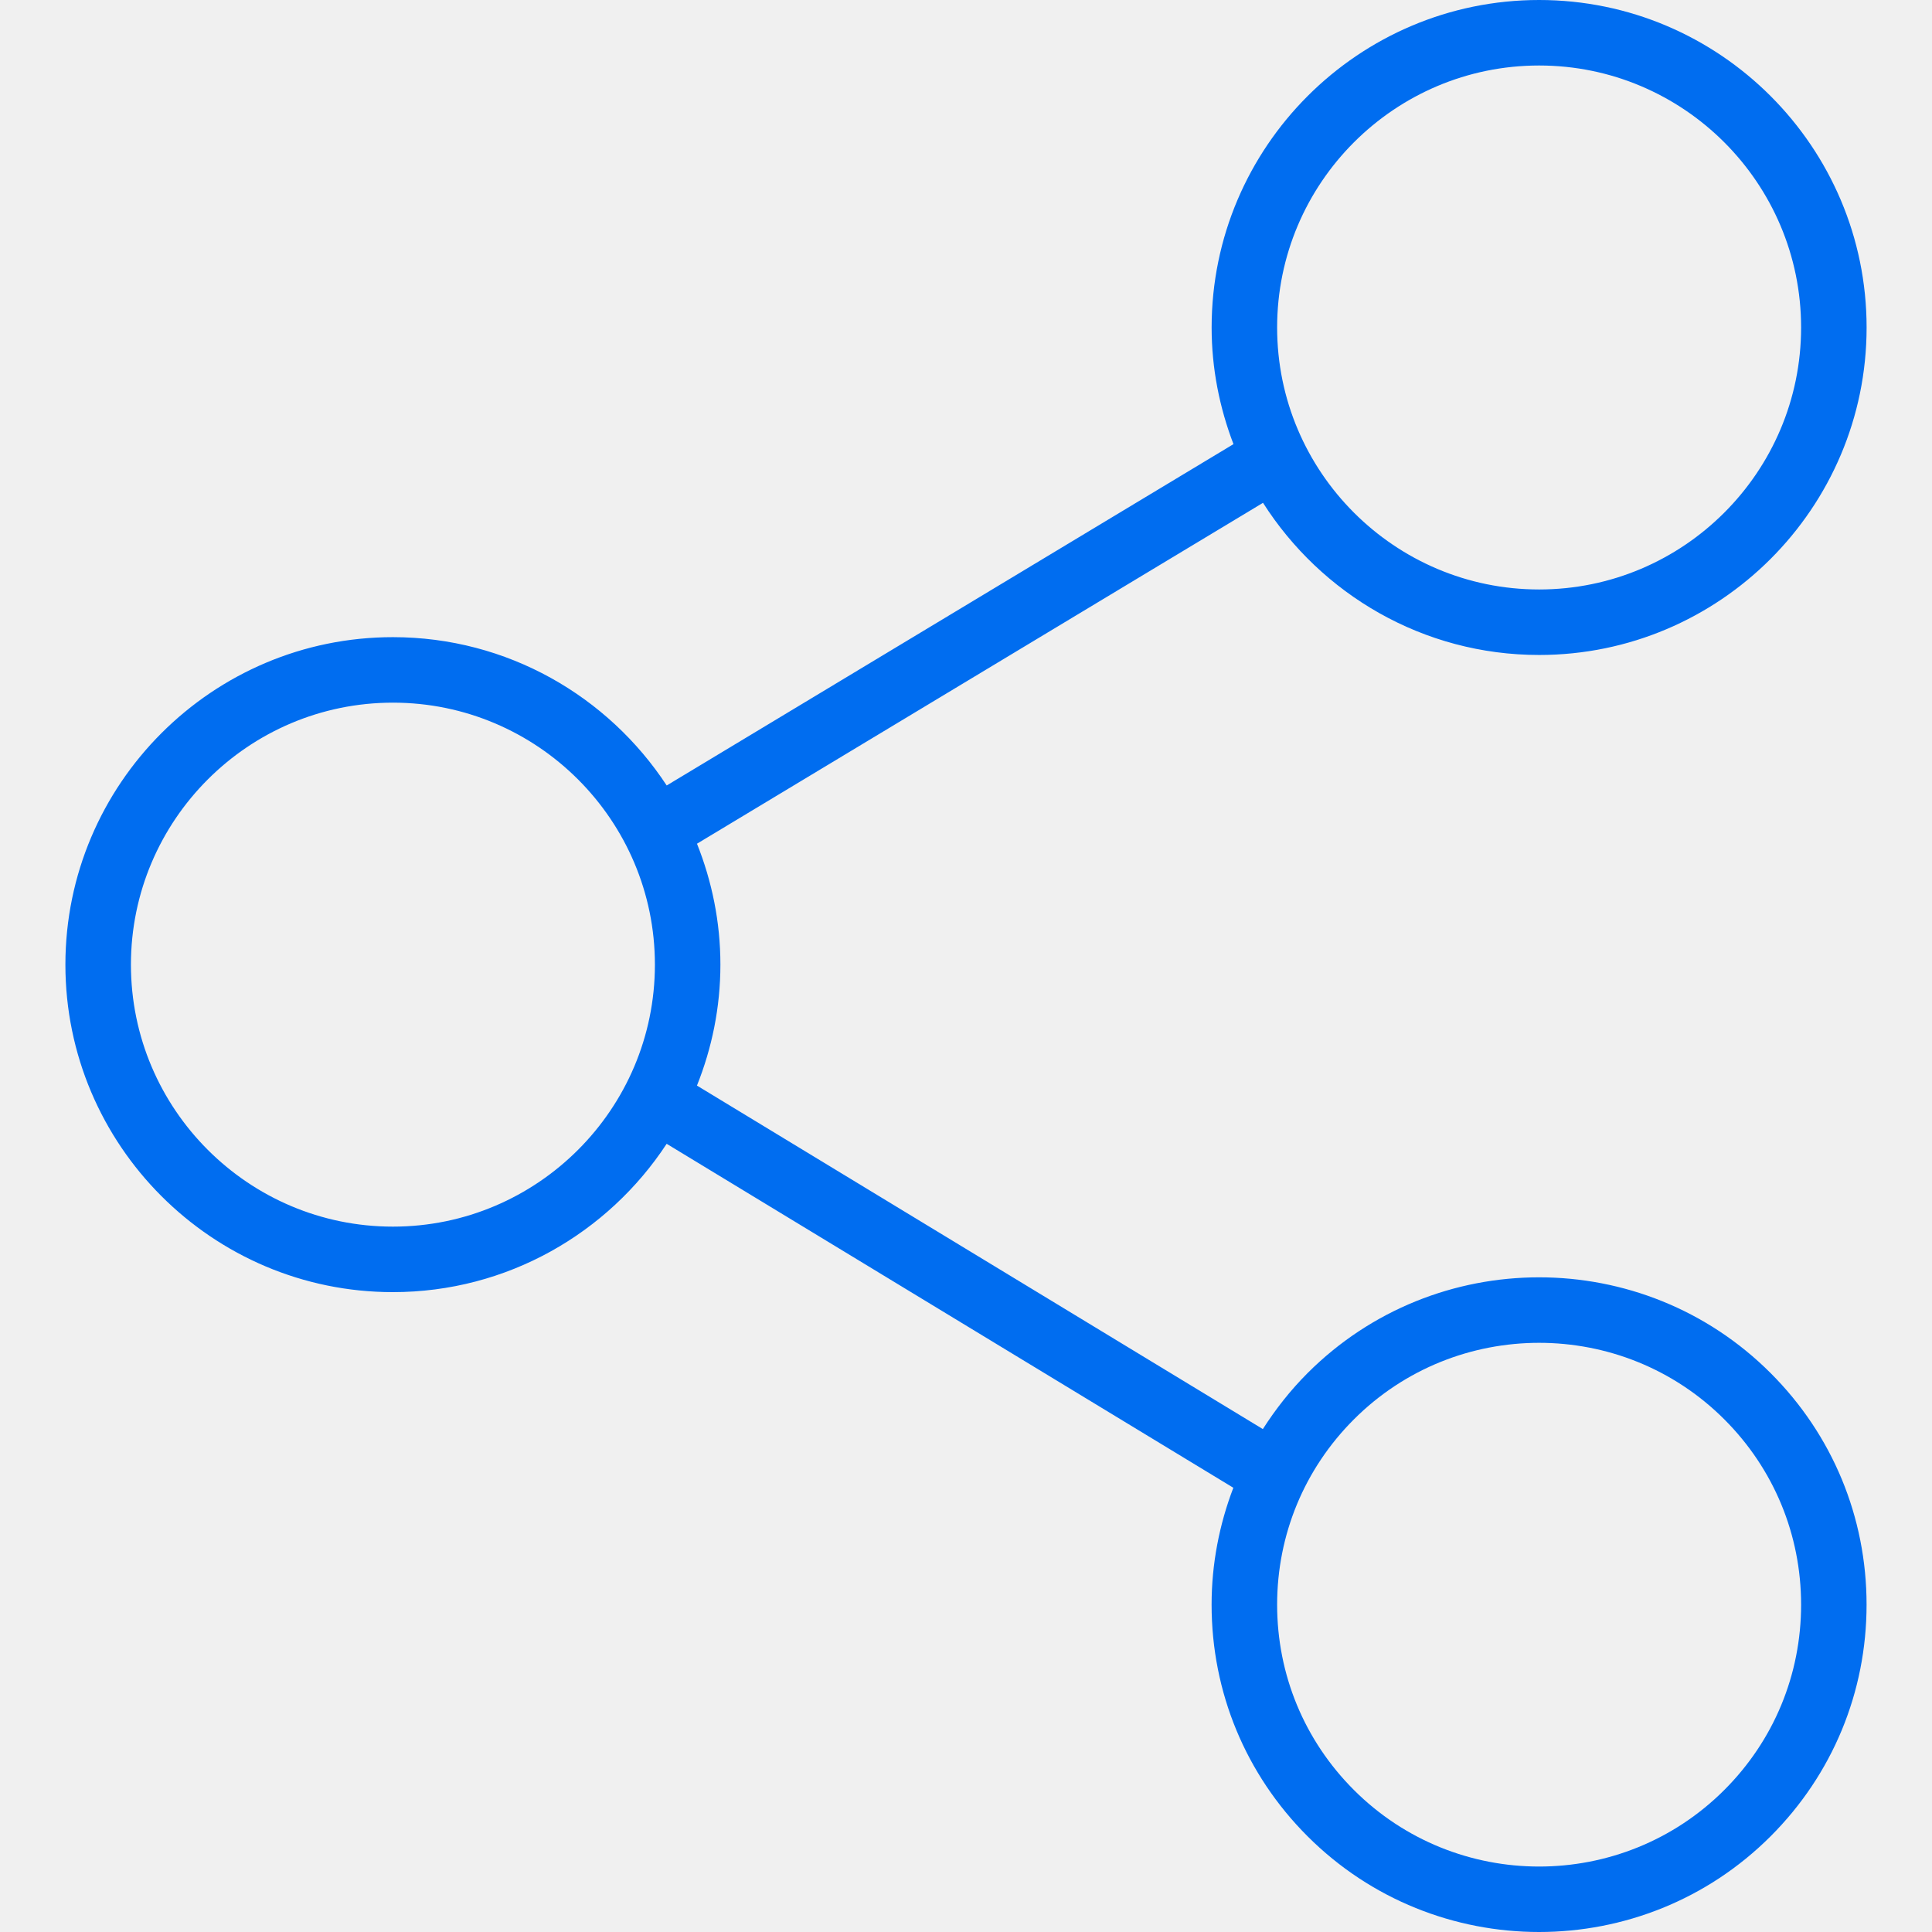
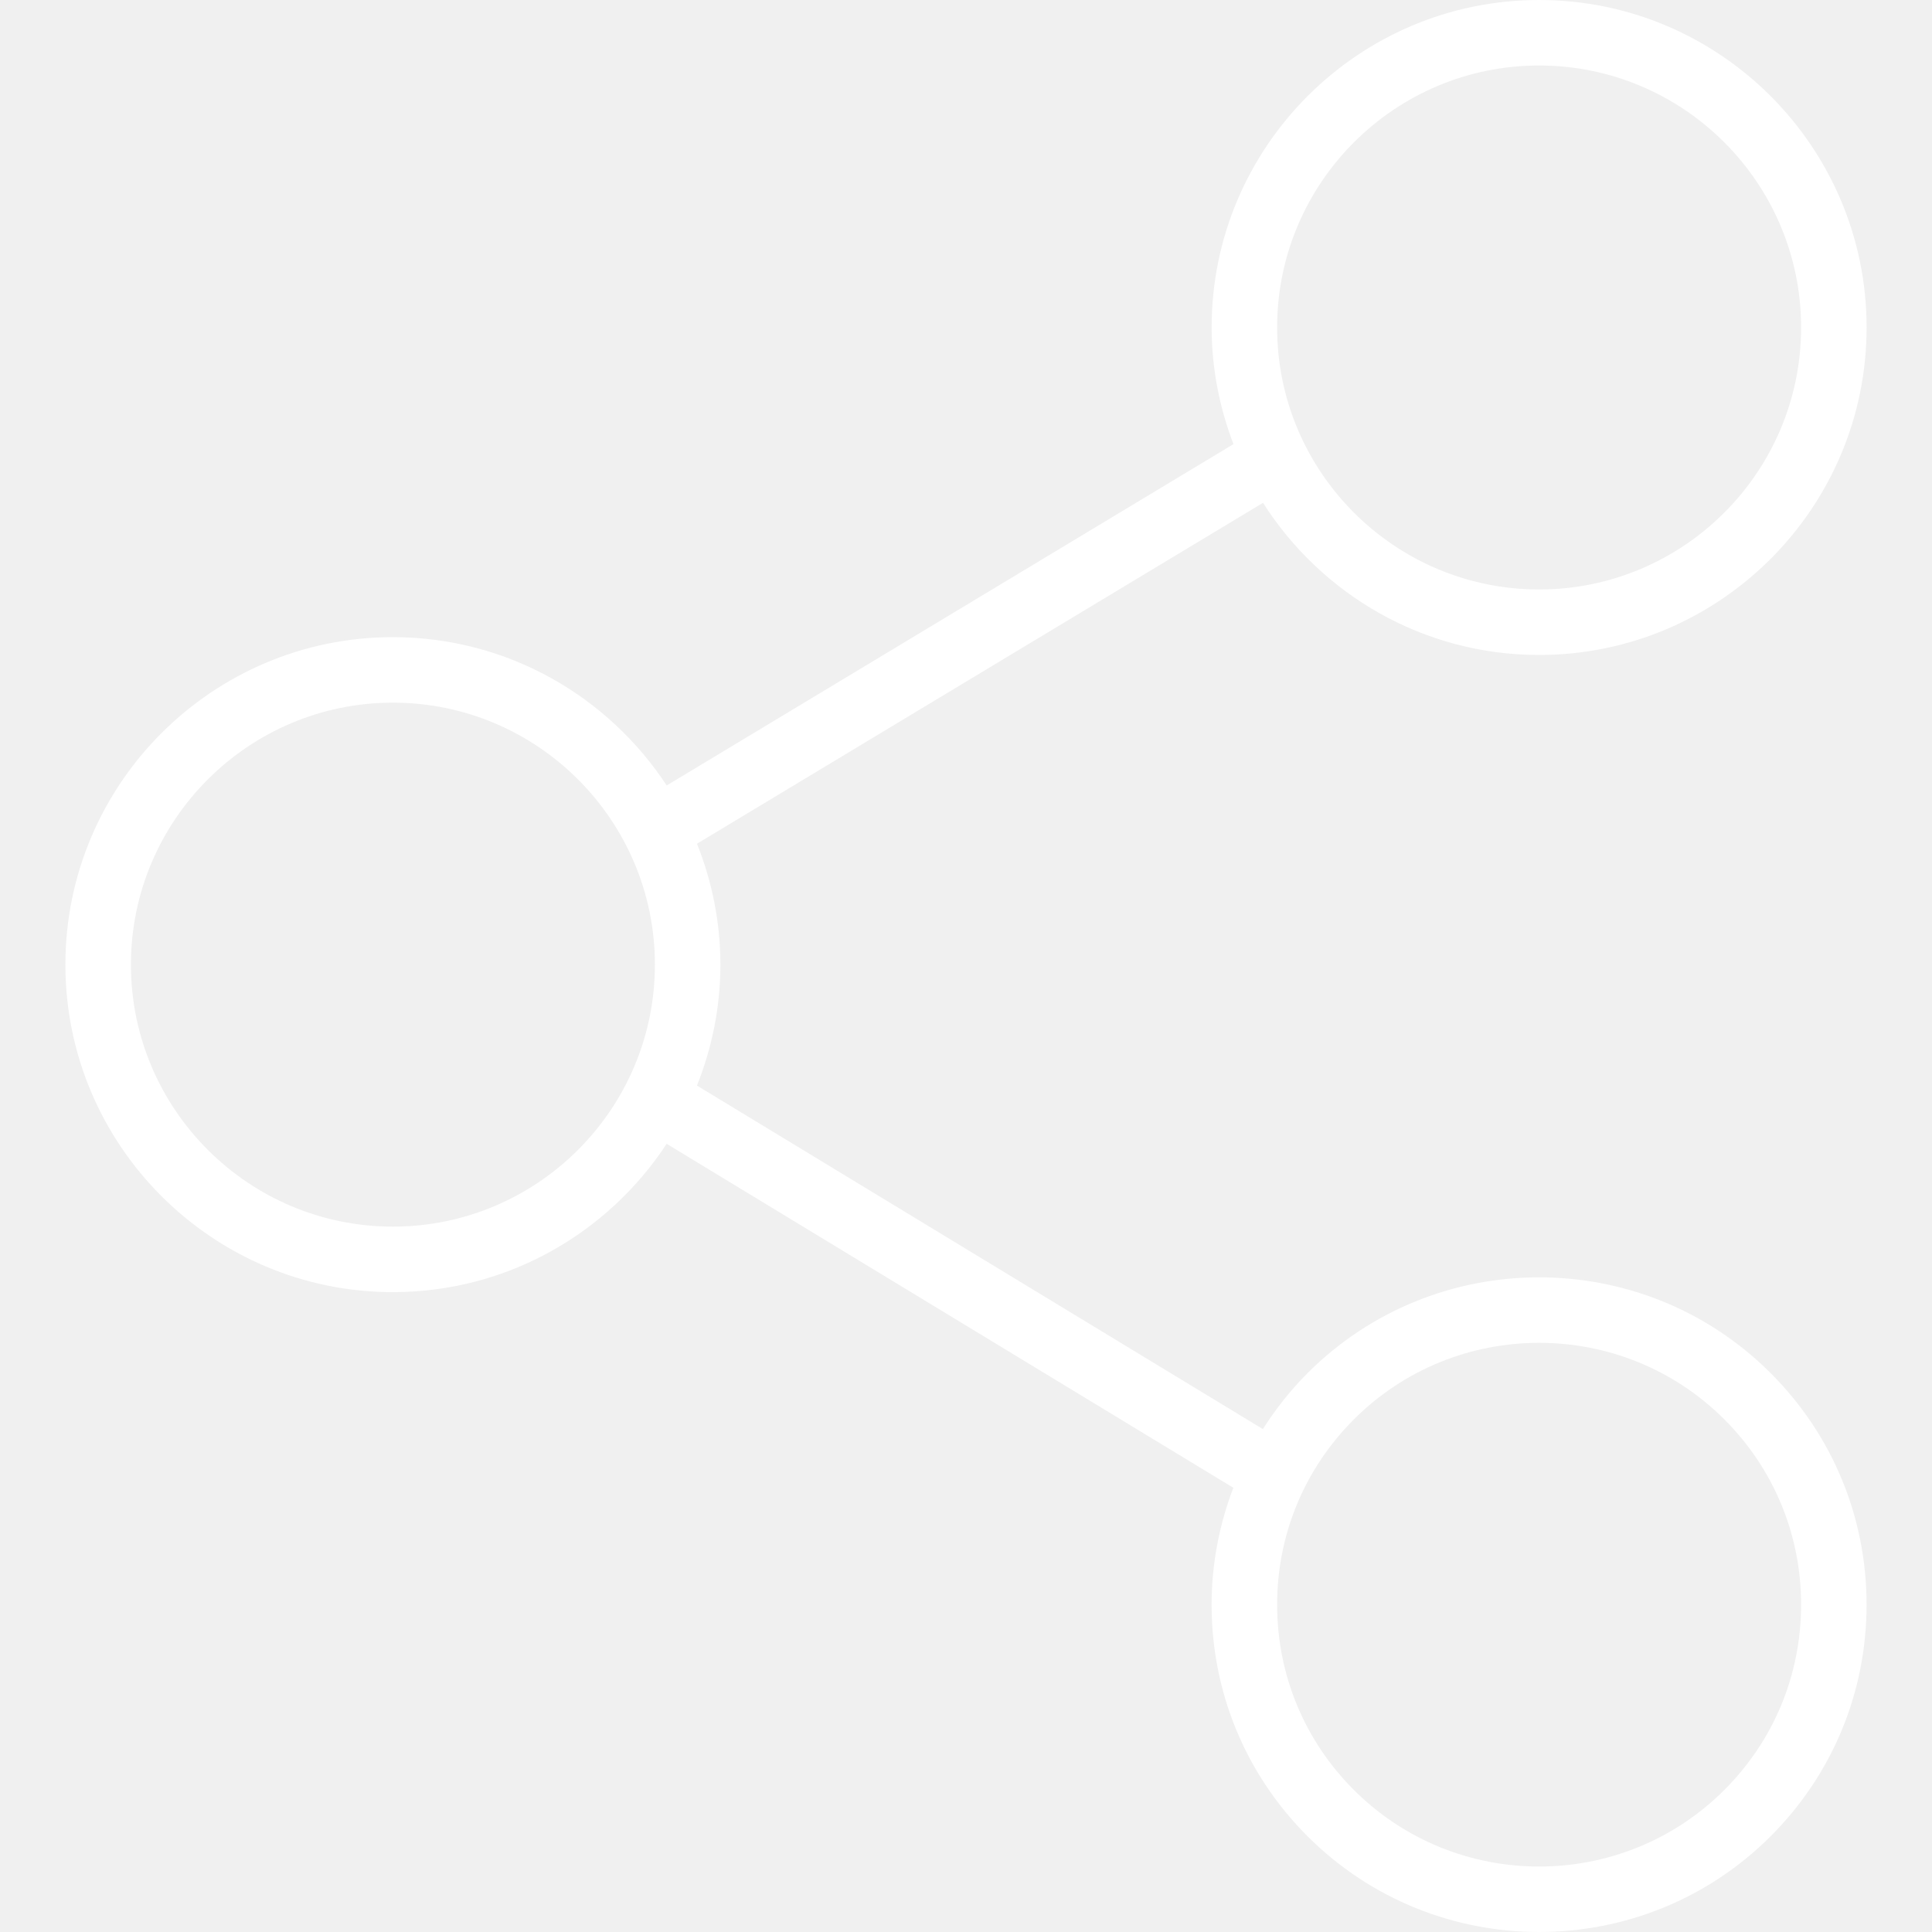
<svg xmlns="http://www.w3.org/2000/svg" version="1.1" id="Capa_1" x="0px" y="0px" viewBox="0 0 58.995 58.995" style="enable-background:new 0 0 58.995 58.995;" xml:space="preserve" width="512px" height="512px">
-   <path d="M39.927,41.929c-0.524,0.524-0.975,1.1-1.365,1.709l-17.28-10.489c0.457-1.144,0.716-2.388,0.716-3.693  c0-1.305-0.259-2.549-0.715-3.693l17.284-10.409C40.342,18.142,43.454,20,46.998,20c5.514,0,10-4.486,10-10s-4.486-10-10-10  s-10,4.486-10,10c0,1.256,0.243,2.454,0.667,3.562L20.358,23.985c-1.788-2.724-4.866-4.529-8.361-4.529c-5.514,0-10,4.486-10,10  s4.486,10,10,10c3.495,0,6.572-1.805,8.36-4.529L37.661,45.43c-0.43,1.126-0.664,2.329-0.664,3.57c0,2.671,1.04,5.183,2.929,7.071  c1.949,1.949,4.51,2.924,7.071,2.924s5.122-0.975,7.071-2.924c1.889-1.889,2.929-4.4,2.929-7.071s-1.04-5.183-2.929-7.071  C50.169,38.029,43.826,38.029,39.927,41.929z M46.998,2c4.411,0,8,3.589,8,8s-3.589,8-8,8s-8-3.589-8-8S42.586,2,46.998,2z   M11.998,37.456c-4.411,0-8-3.589-8-8s3.589-8,8-8s8,3.589,8,8S16.409,37.456,11.998,37.456z M52.654,54.657  c-3.119,3.119-8.194,3.119-11.313,0c-1.511-1.511-2.343-3.521-2.343-5.657s0.832-4.146,2.343-5.657  c1.56-1.56,3.608-2.339,5.657-2.339s4.097,0.779,5.657,2.339c1.511,1.511,2.343,3.521,2.343,5.657S54.166,53.146,52.654,54.657z" fill="#006DF0" />
-   <g>
- </g>
-   <g>
- </g>
-   <g>
- </g>
-   <g>
- </g>
-   <g>
- </g>
-   <g>
- </g>
-   <g>
- </g>
-   <g>
- </g>
-   <g>
- </g>
-   <g>
- </g>
-   <g>
- </g>
-   <g>
- </g>
-   <g>
- </g>
-   <g>
- </g>
-   <g>
- </g>
+   <path class="hover-fill" d="M39.927,41.929c-0.524,0.524-0.975,1.1-1.365,1.709l-17.28-10.489c0.457-1.144,0.716-2.388,0.716-3.693  c0-1.305-0.259-2.549-0.715-3.693l17.284-10.409C40.342,18.142,43.454,20,46.998,20c5.514,0,10-4.486,10-10s-4.486-10-10-10  s-10,4.486-10,10c0,1.256,0.243,2.454,0.667,3.562L20.358,23.985c-1.788-2.724-4.866-4.529-8.361-4.529c-5.514,0-10,4.486-10,10  s4.486,10,10,10c3.495,0,6.572-1.805,8.36-4.529L37.661,45.43c-0.43,1.126-0.664,2.329-0.664,3.57c0,2.671,1.04,5.183,2.929,7.071  c1.949,1.949,4.51,2.924,7.071,2.924s5.122-0.975,7.071-2.924c1.889-1.889,2.929-4.4,2.929-7.071s-1.04-5.183-2.929-7.071  C50.169,38.029,43.826,38.029,39.927,41.929z M46.998,2c4.411,0,8,3.589,8,8s-3.589,8-8,8s-8-3.589-8-8S42.586,2,46.998,2z   M11.998,37.456c-4.411,0-8-3.589-8-8s3.589-8,8-8s8,3.589,8,8S16.409,37.456,11.998,37.456z M52.654,54.657  c-3.119,3.119-8.194,3.119-11.313,0c-1.511-1.511-2.343-3.521-2.343-5.657s0.832-4.146,2.343-5.657  c1.56-1.56,3.608-2.339,5.657-2.339s4.097,0.779,5.657,2.339c1.511,1.511,2.343,3.521,2.343,5.657S54.166,53.146,52.654,54.657z" fill="#FFFFFF" />
</svg>
